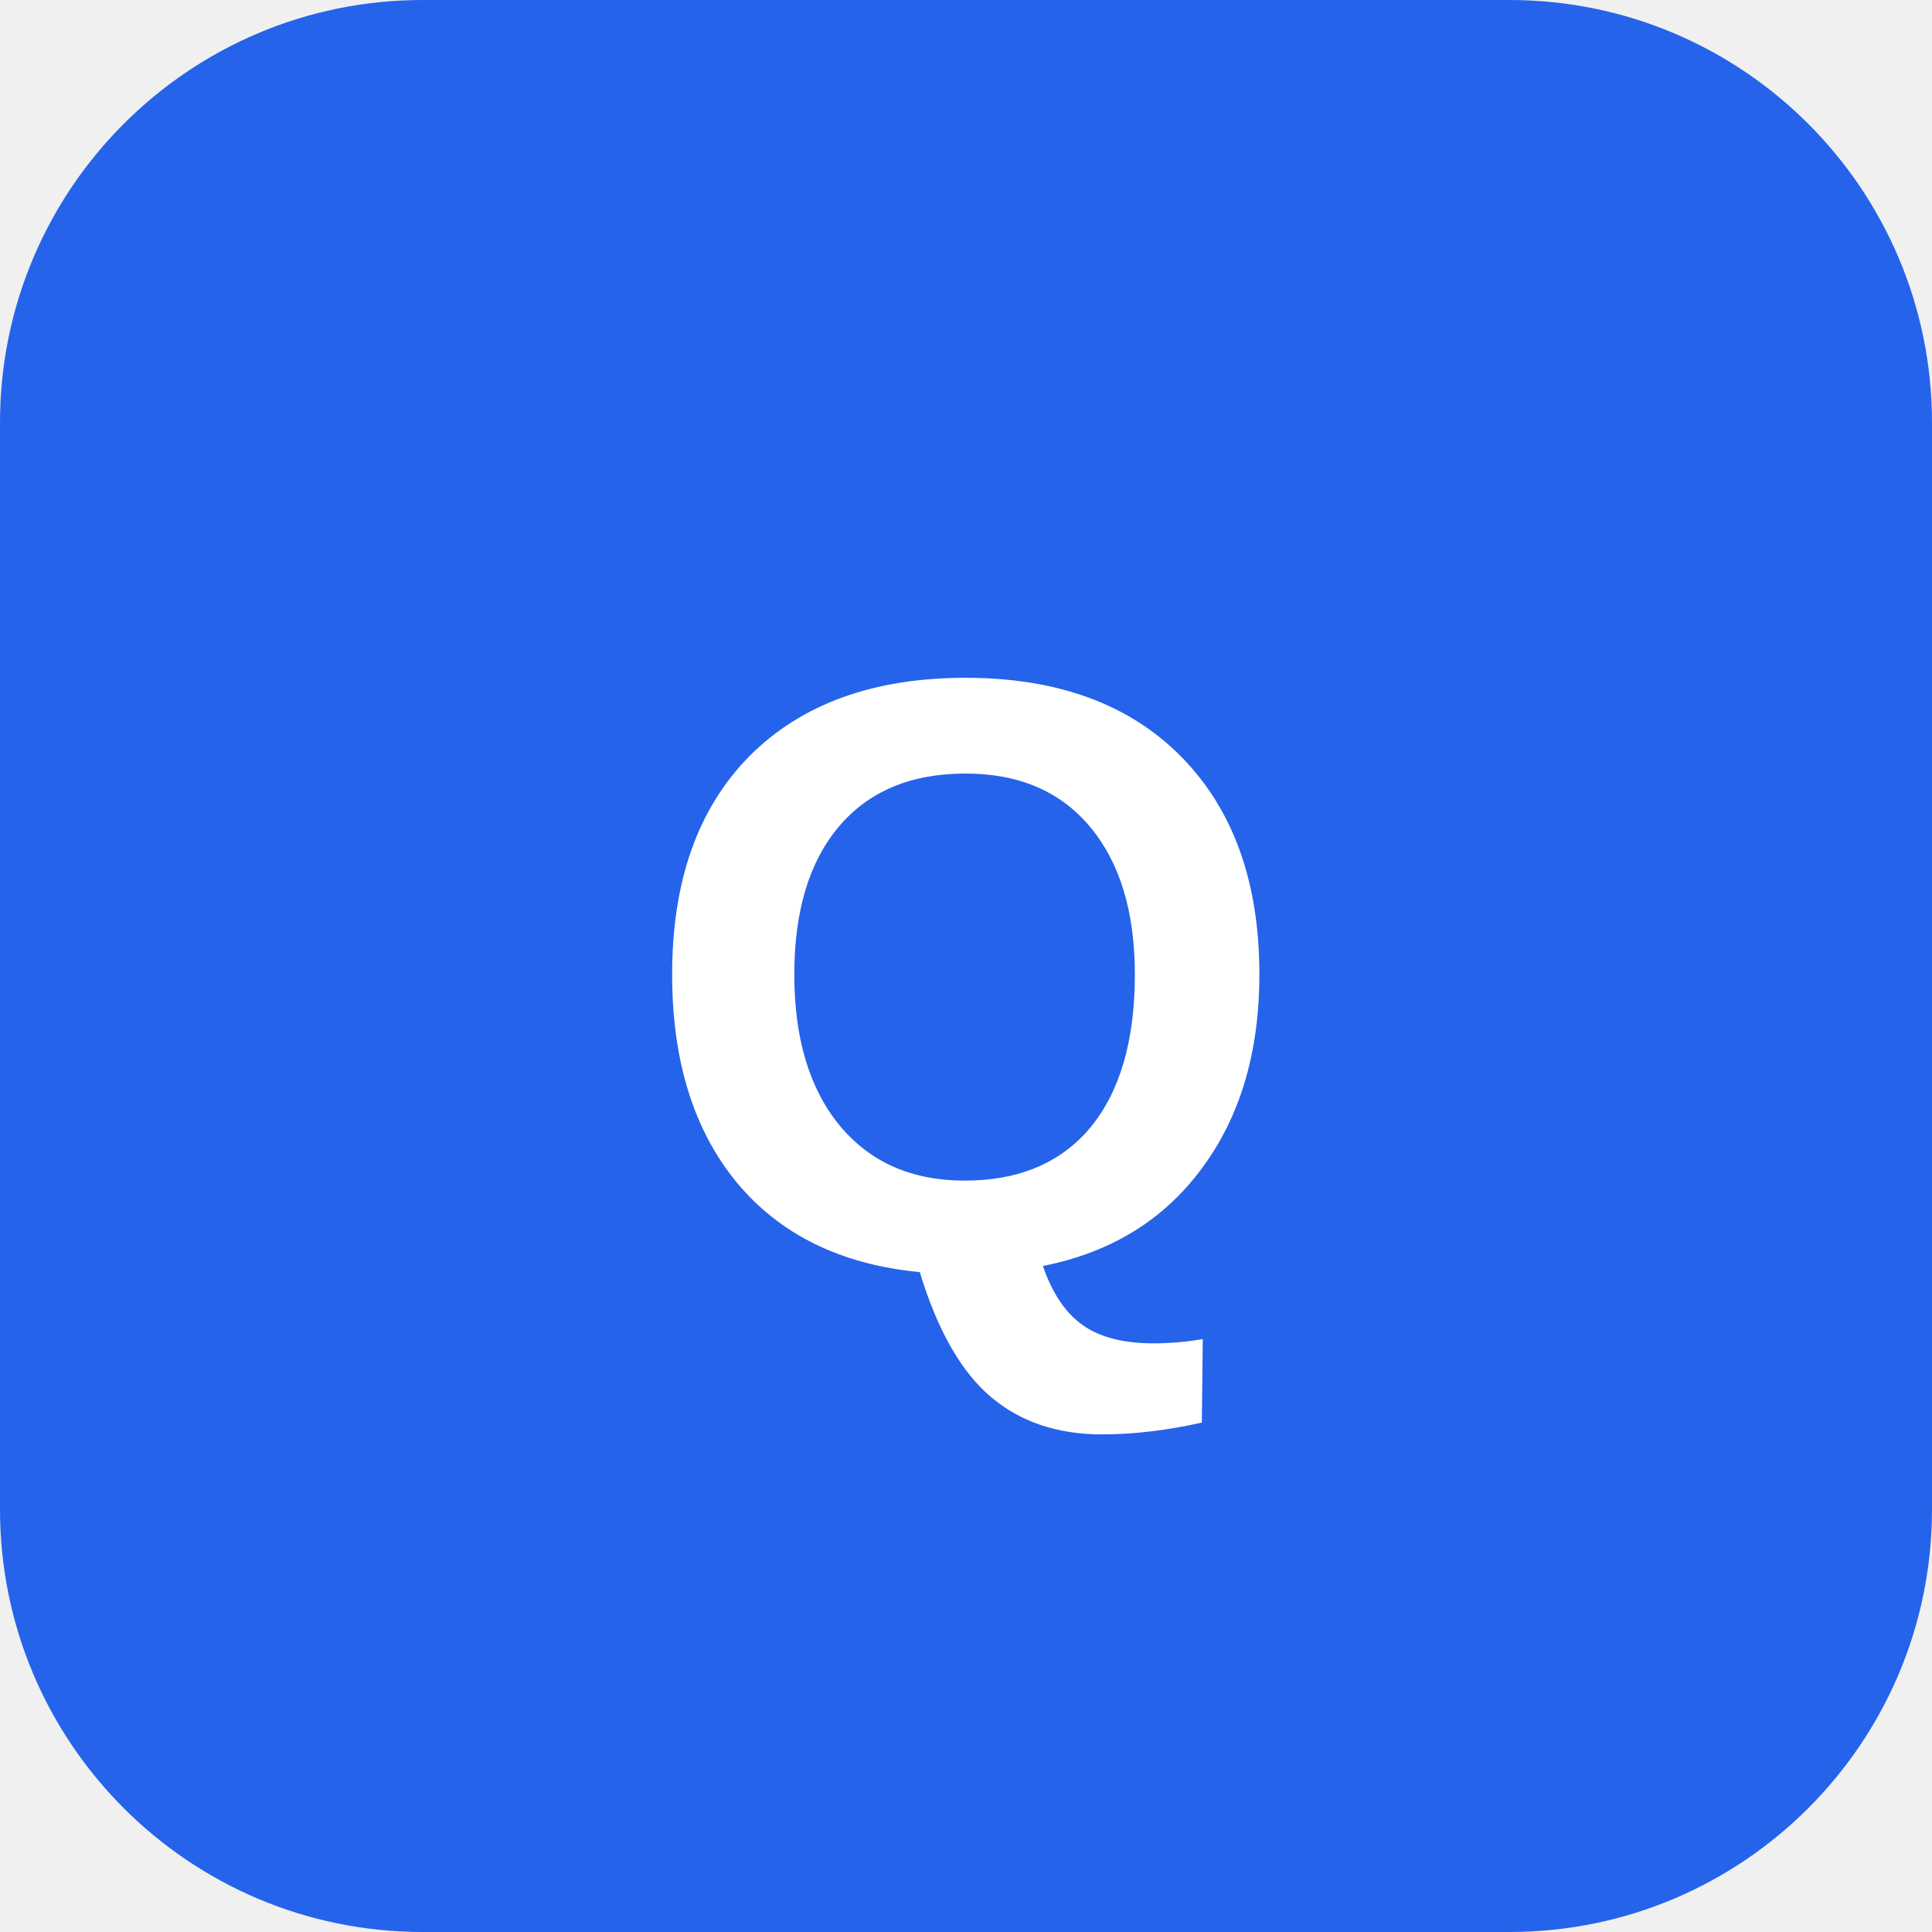
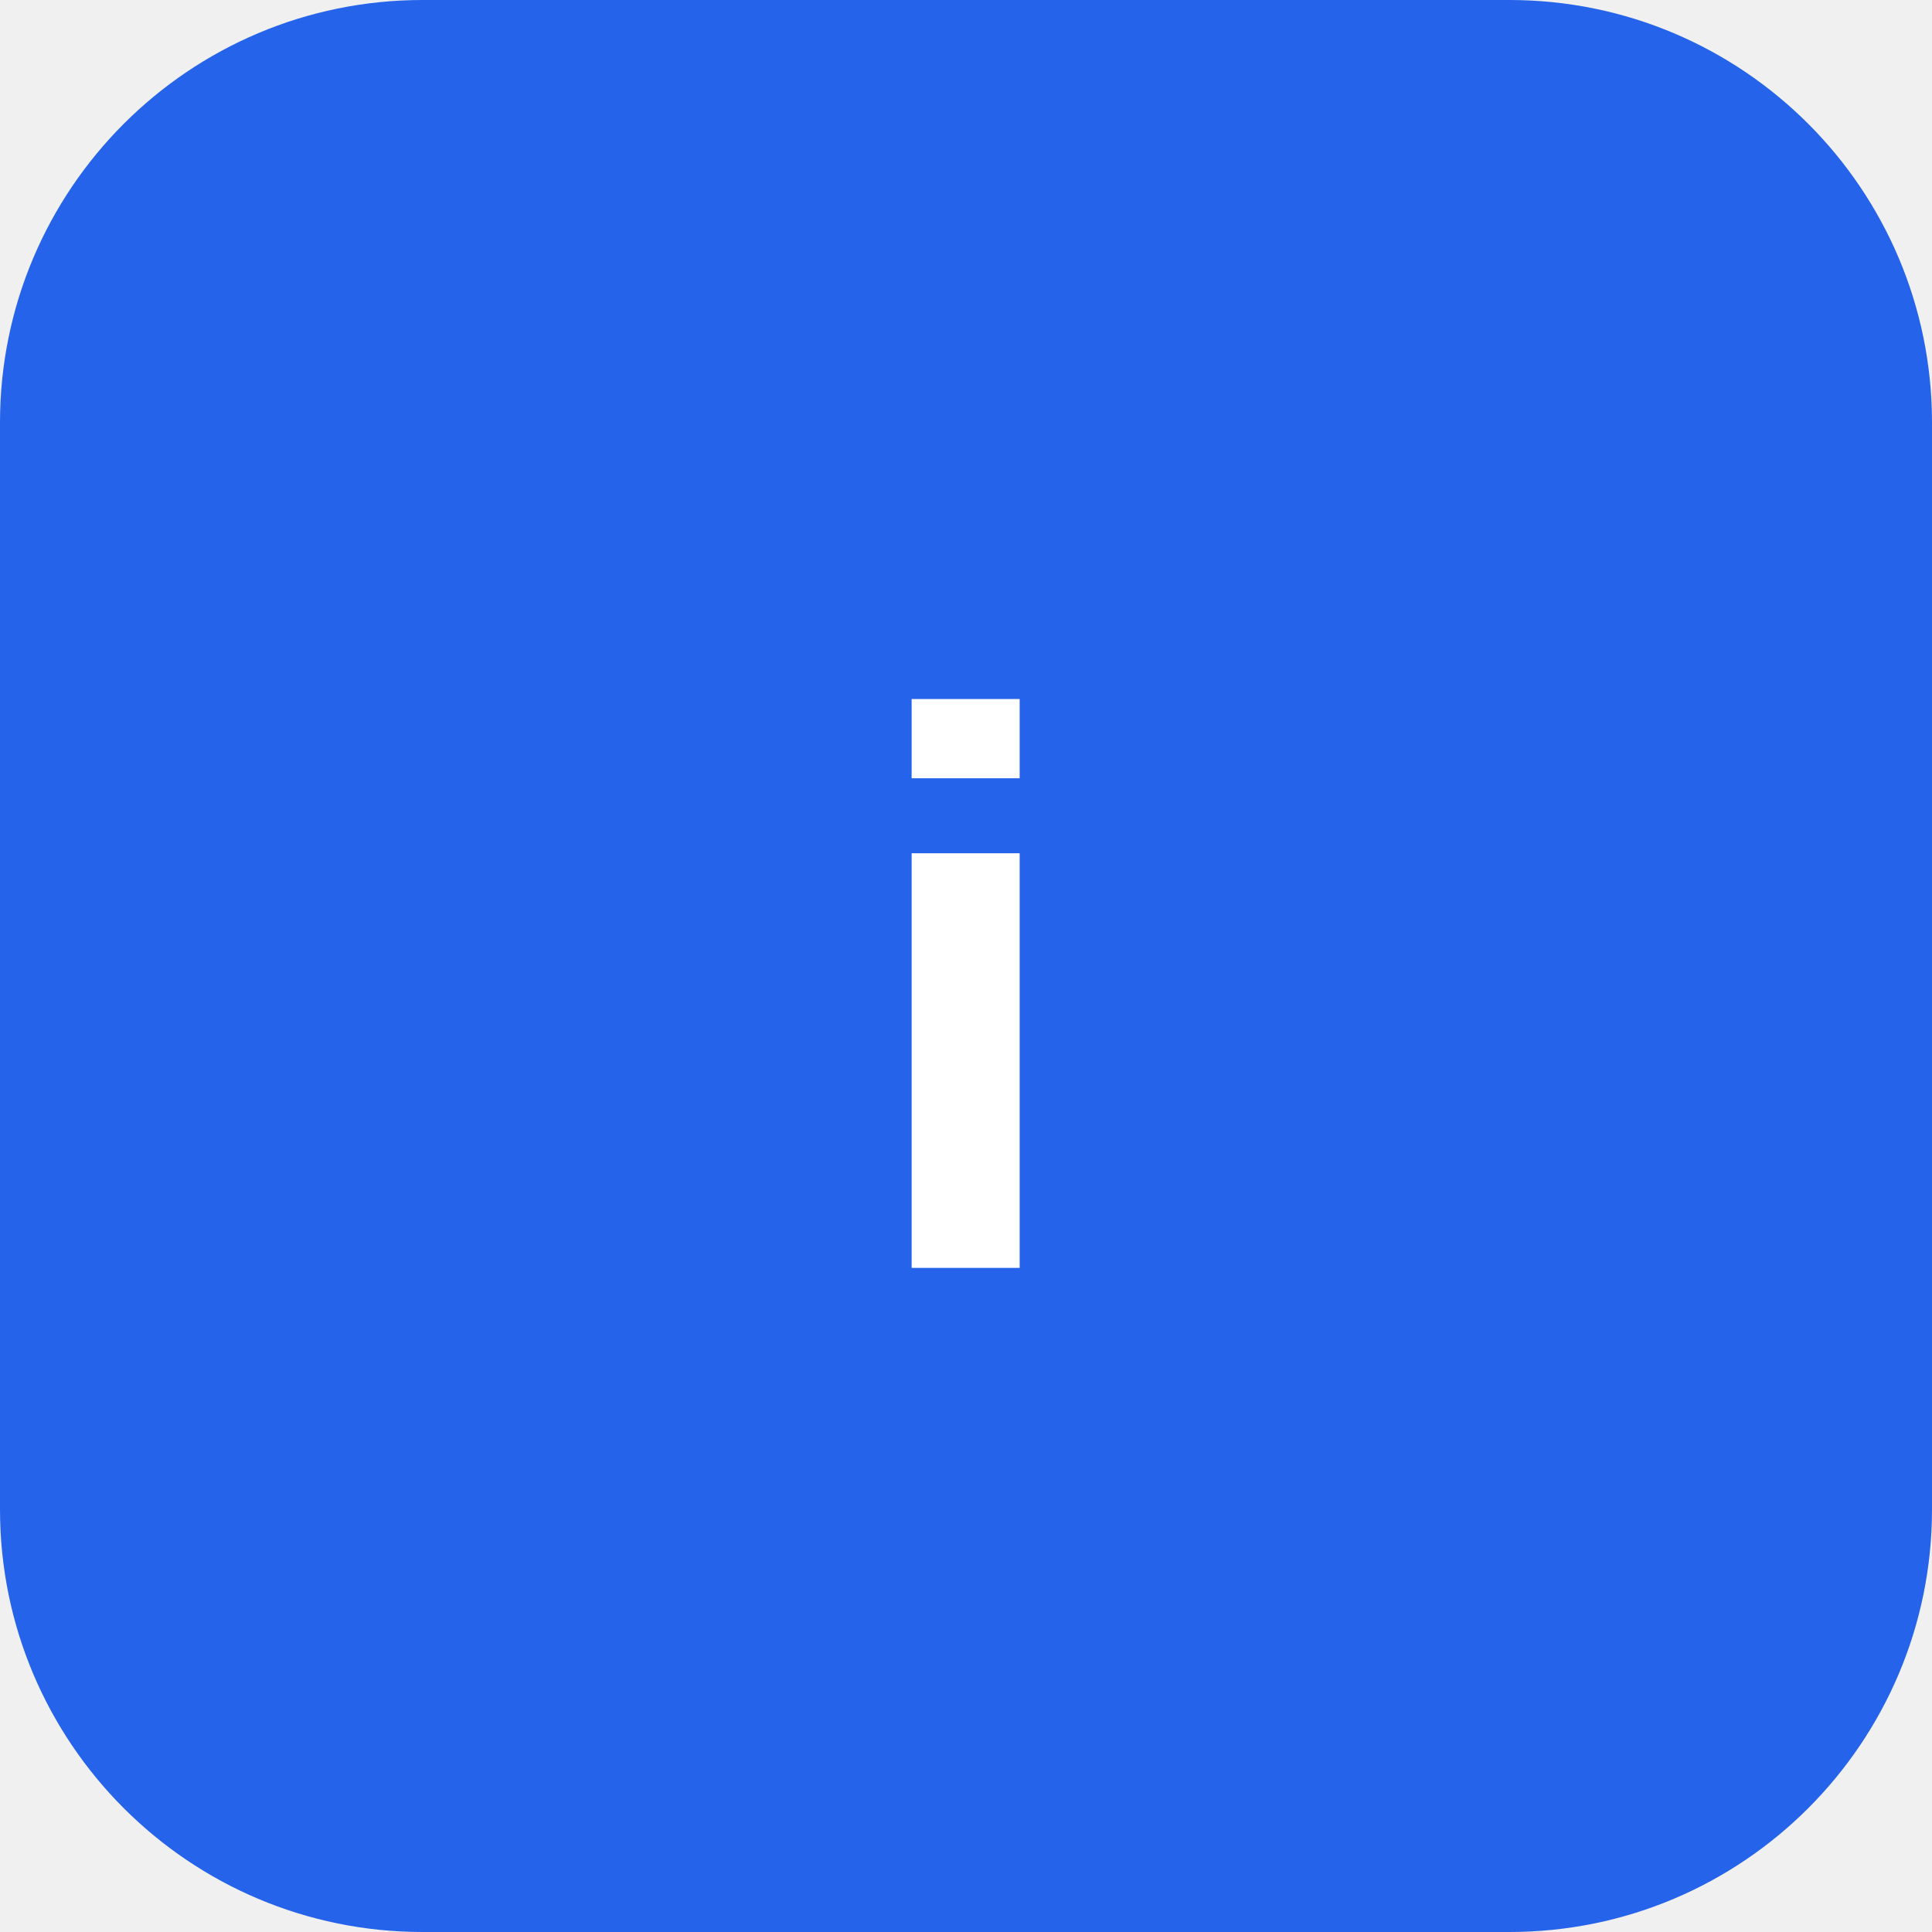
<svg xmlns="http://www.w3.org/2000/svg" viewBox="0 0 64 64">
  <rect width="64" height="64" rx="14" fill="#2563eb" />
-   <text x="32" y="42" text-anchor="middle" font-size="28" font-family="Arial,sans-serif" font-weight="700" fill="#fff">Q</text>
+   <text x="32" y="42" text-anchor="middle" font-size="26" font-family="Arial,sans-serif" font-weight="700" fill="#fff">i</text>
</svg>
